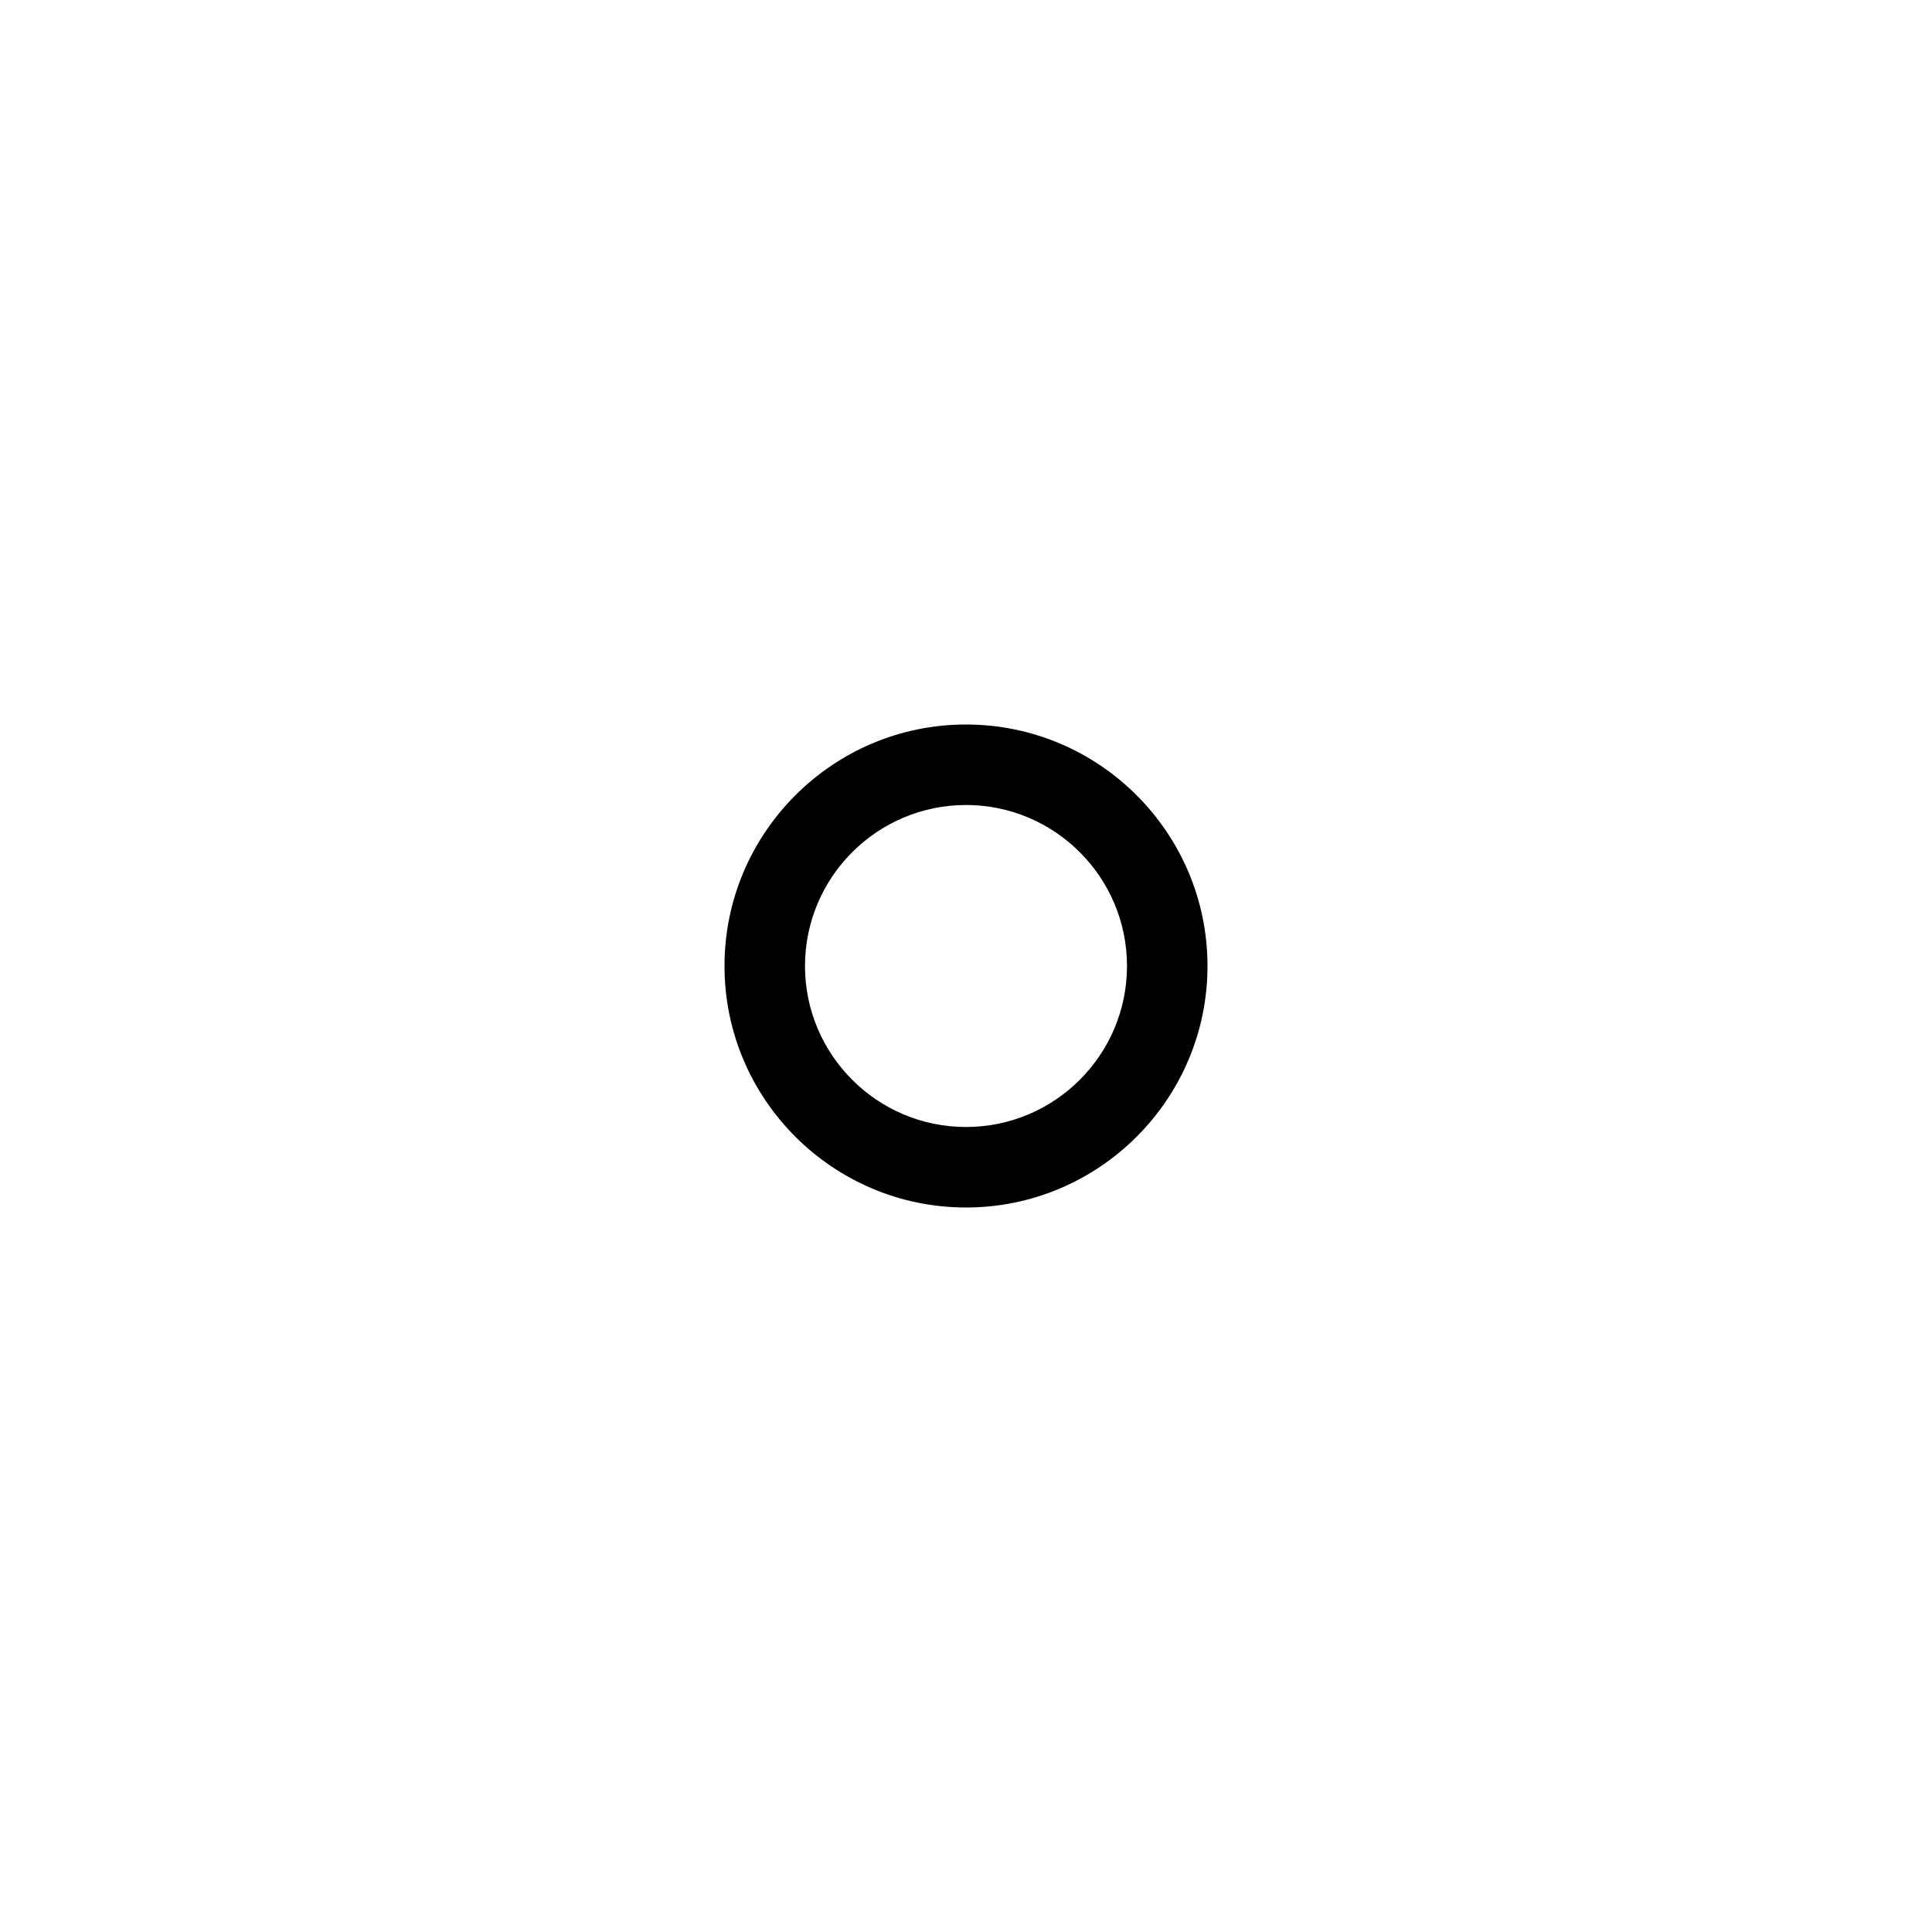
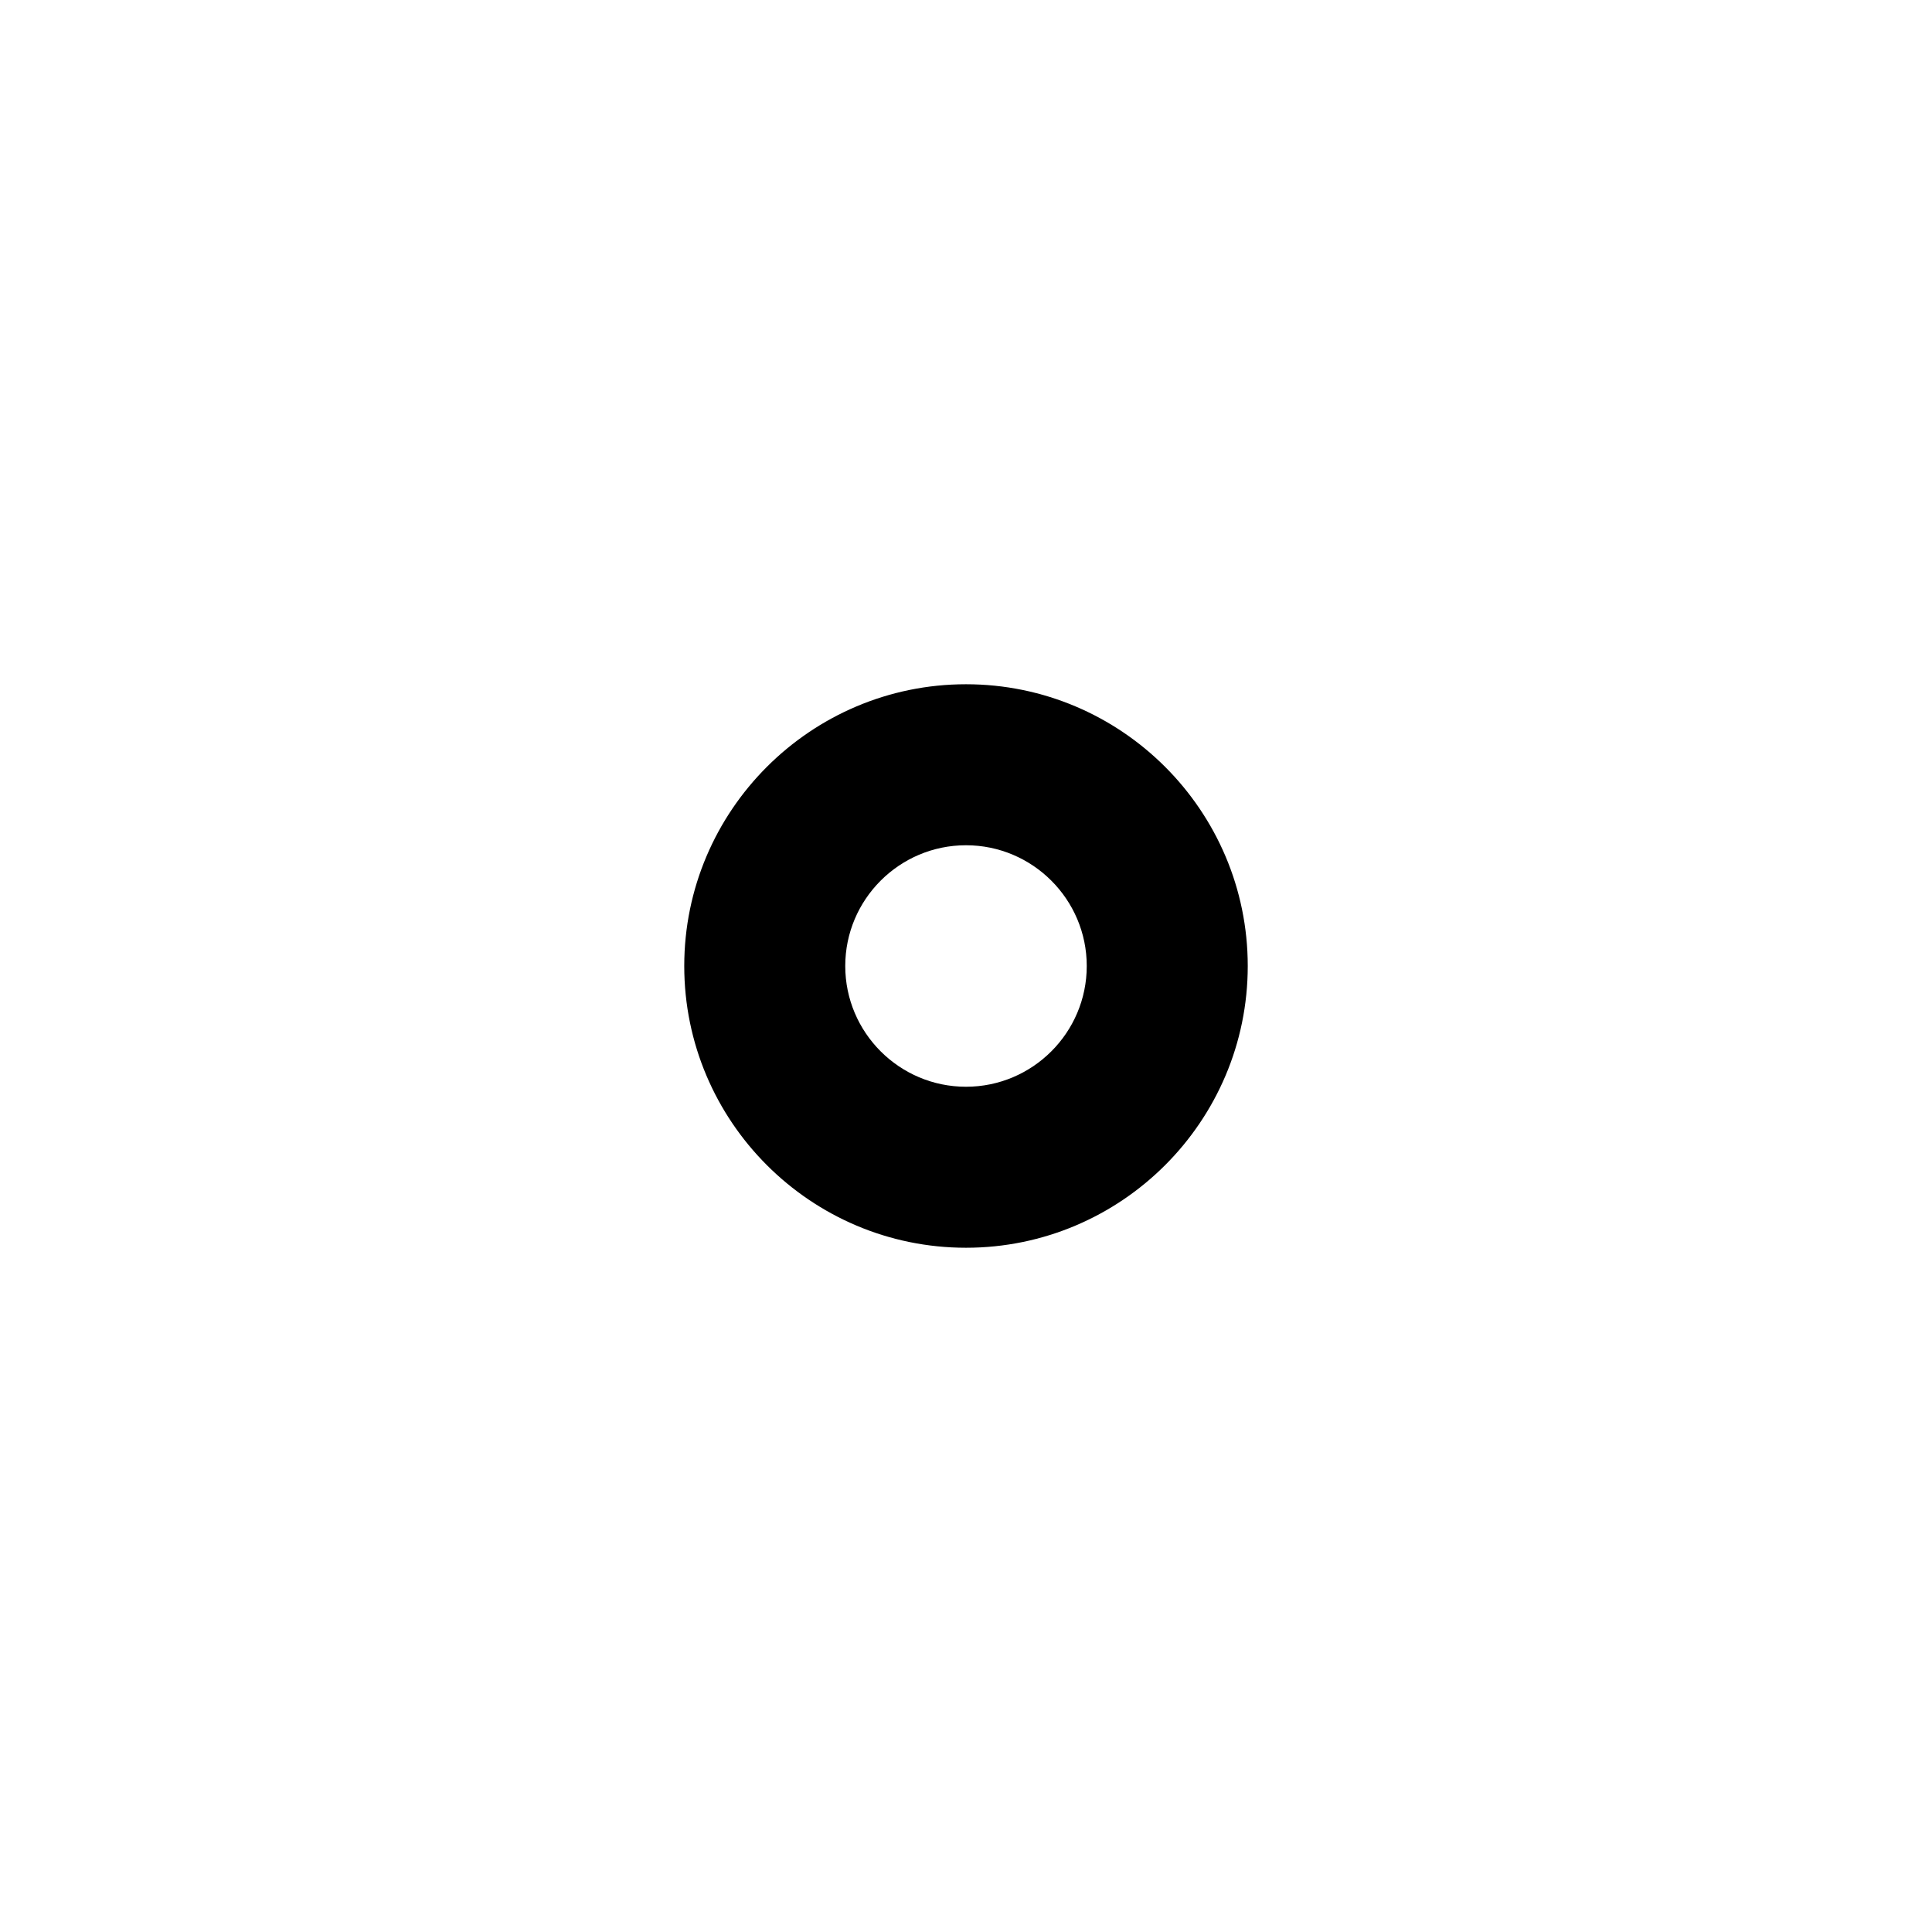
- <svg xmlns="http://www.w3.org/2000/svg" version="1.1" x="0px" y="0px" width="24px" height="24px" viewBox="0 0 24 24" enable-background="new 0 0 24 24" xml:space="preserve">
-   <g id="Outline_Icons_1_">
-     <g id="Outline_Icons">
-       <g>
-         <path d="M12,9c-1.654,0-3,1.346-3,3s1.346,3,3,3s3-1.346,3-3S13.654,9,12,9z M12,14c-1.103,0-2-0.897-2-2c0-1.103,0.897-2,2-2     s2,0.897,2,2C14,13.103,13.103,14,12,14z" />
-       </g>
-     </g>
+ <svg xmlns="http://www.w3.org/2000/svg" width="24" height="24" viewBox="0 0 24 24">
+   <g>
+     <path d="M12,15.5 C10.07,15.5 8.5,13.93 8.5,12 C8.5,10.07 10.07,8.5 12,8.5 C13.93,8.5 15.5,10.07 15.5,12 C15.5,13.93 13.93,15.5 12,15.5 Z M12,10.5 C11.173,10.5 10.5,11.173 10.5,12 C10.5,12.827 11.173,13.5 12,13.5 C12.827,13.5 13.5,12.827 13.5,12 C13.5,11.173 12.827,10.5 12,10.5 Z" />
  </g>
</svg>
